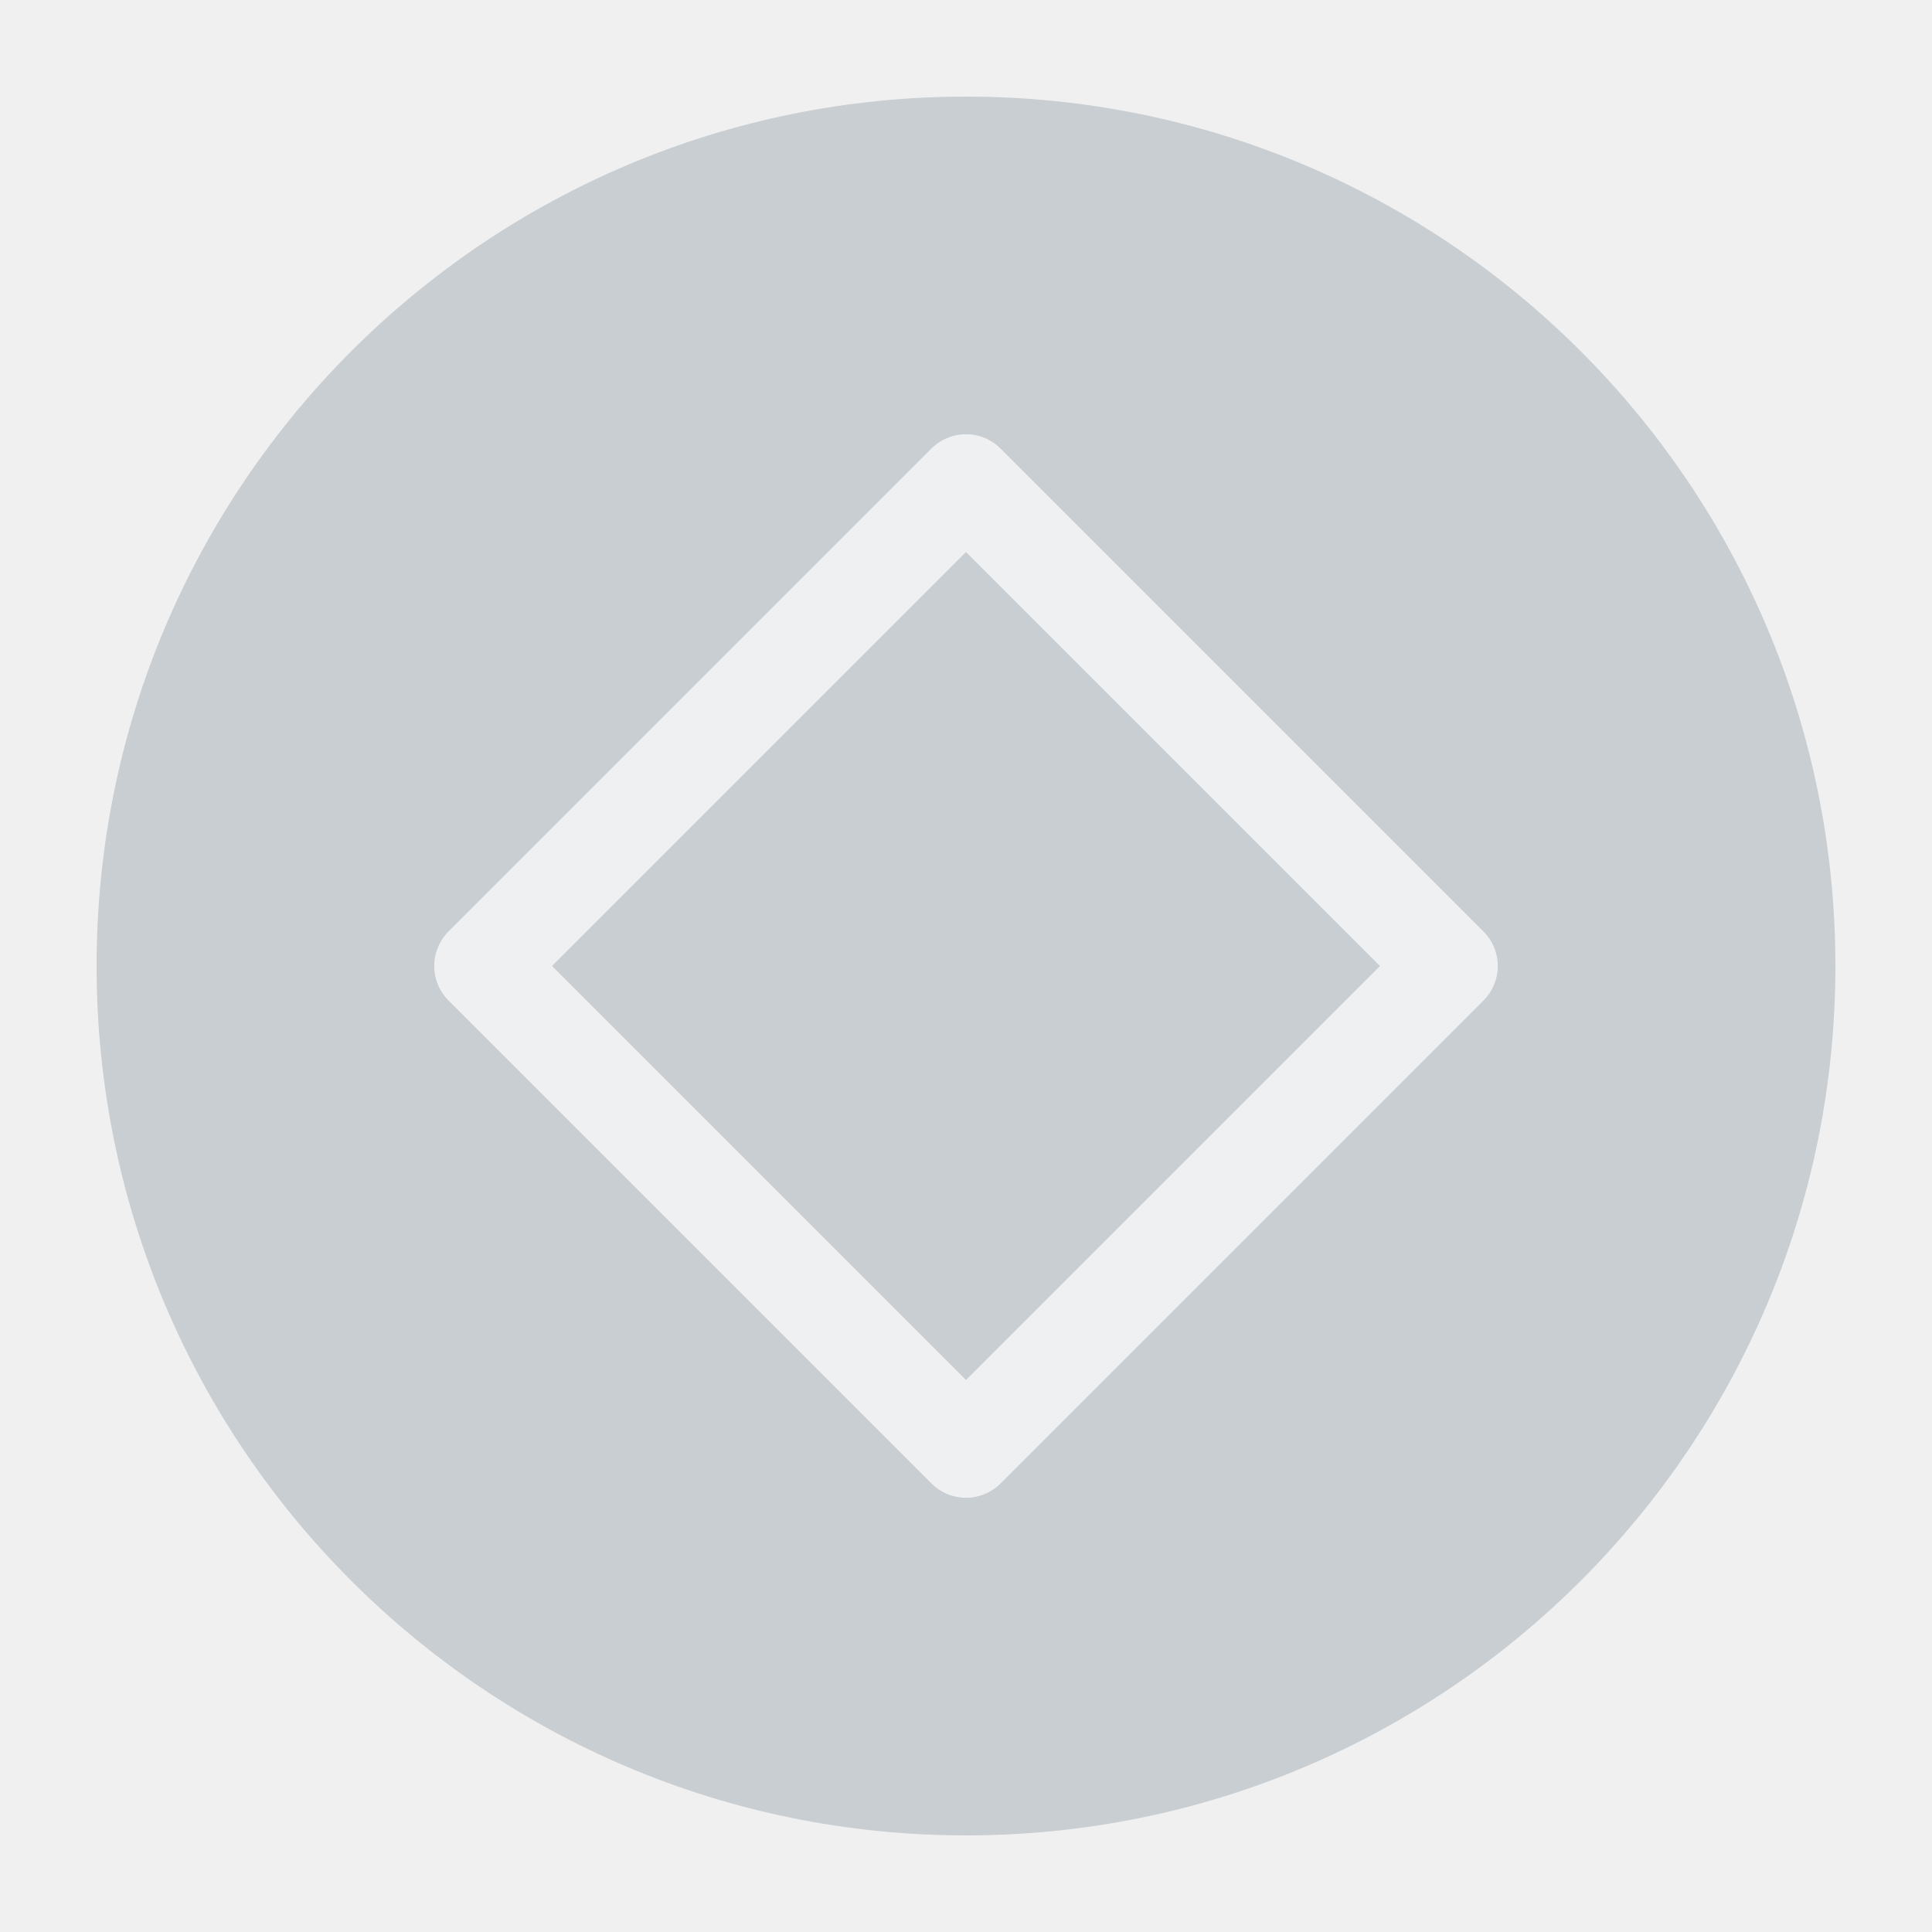
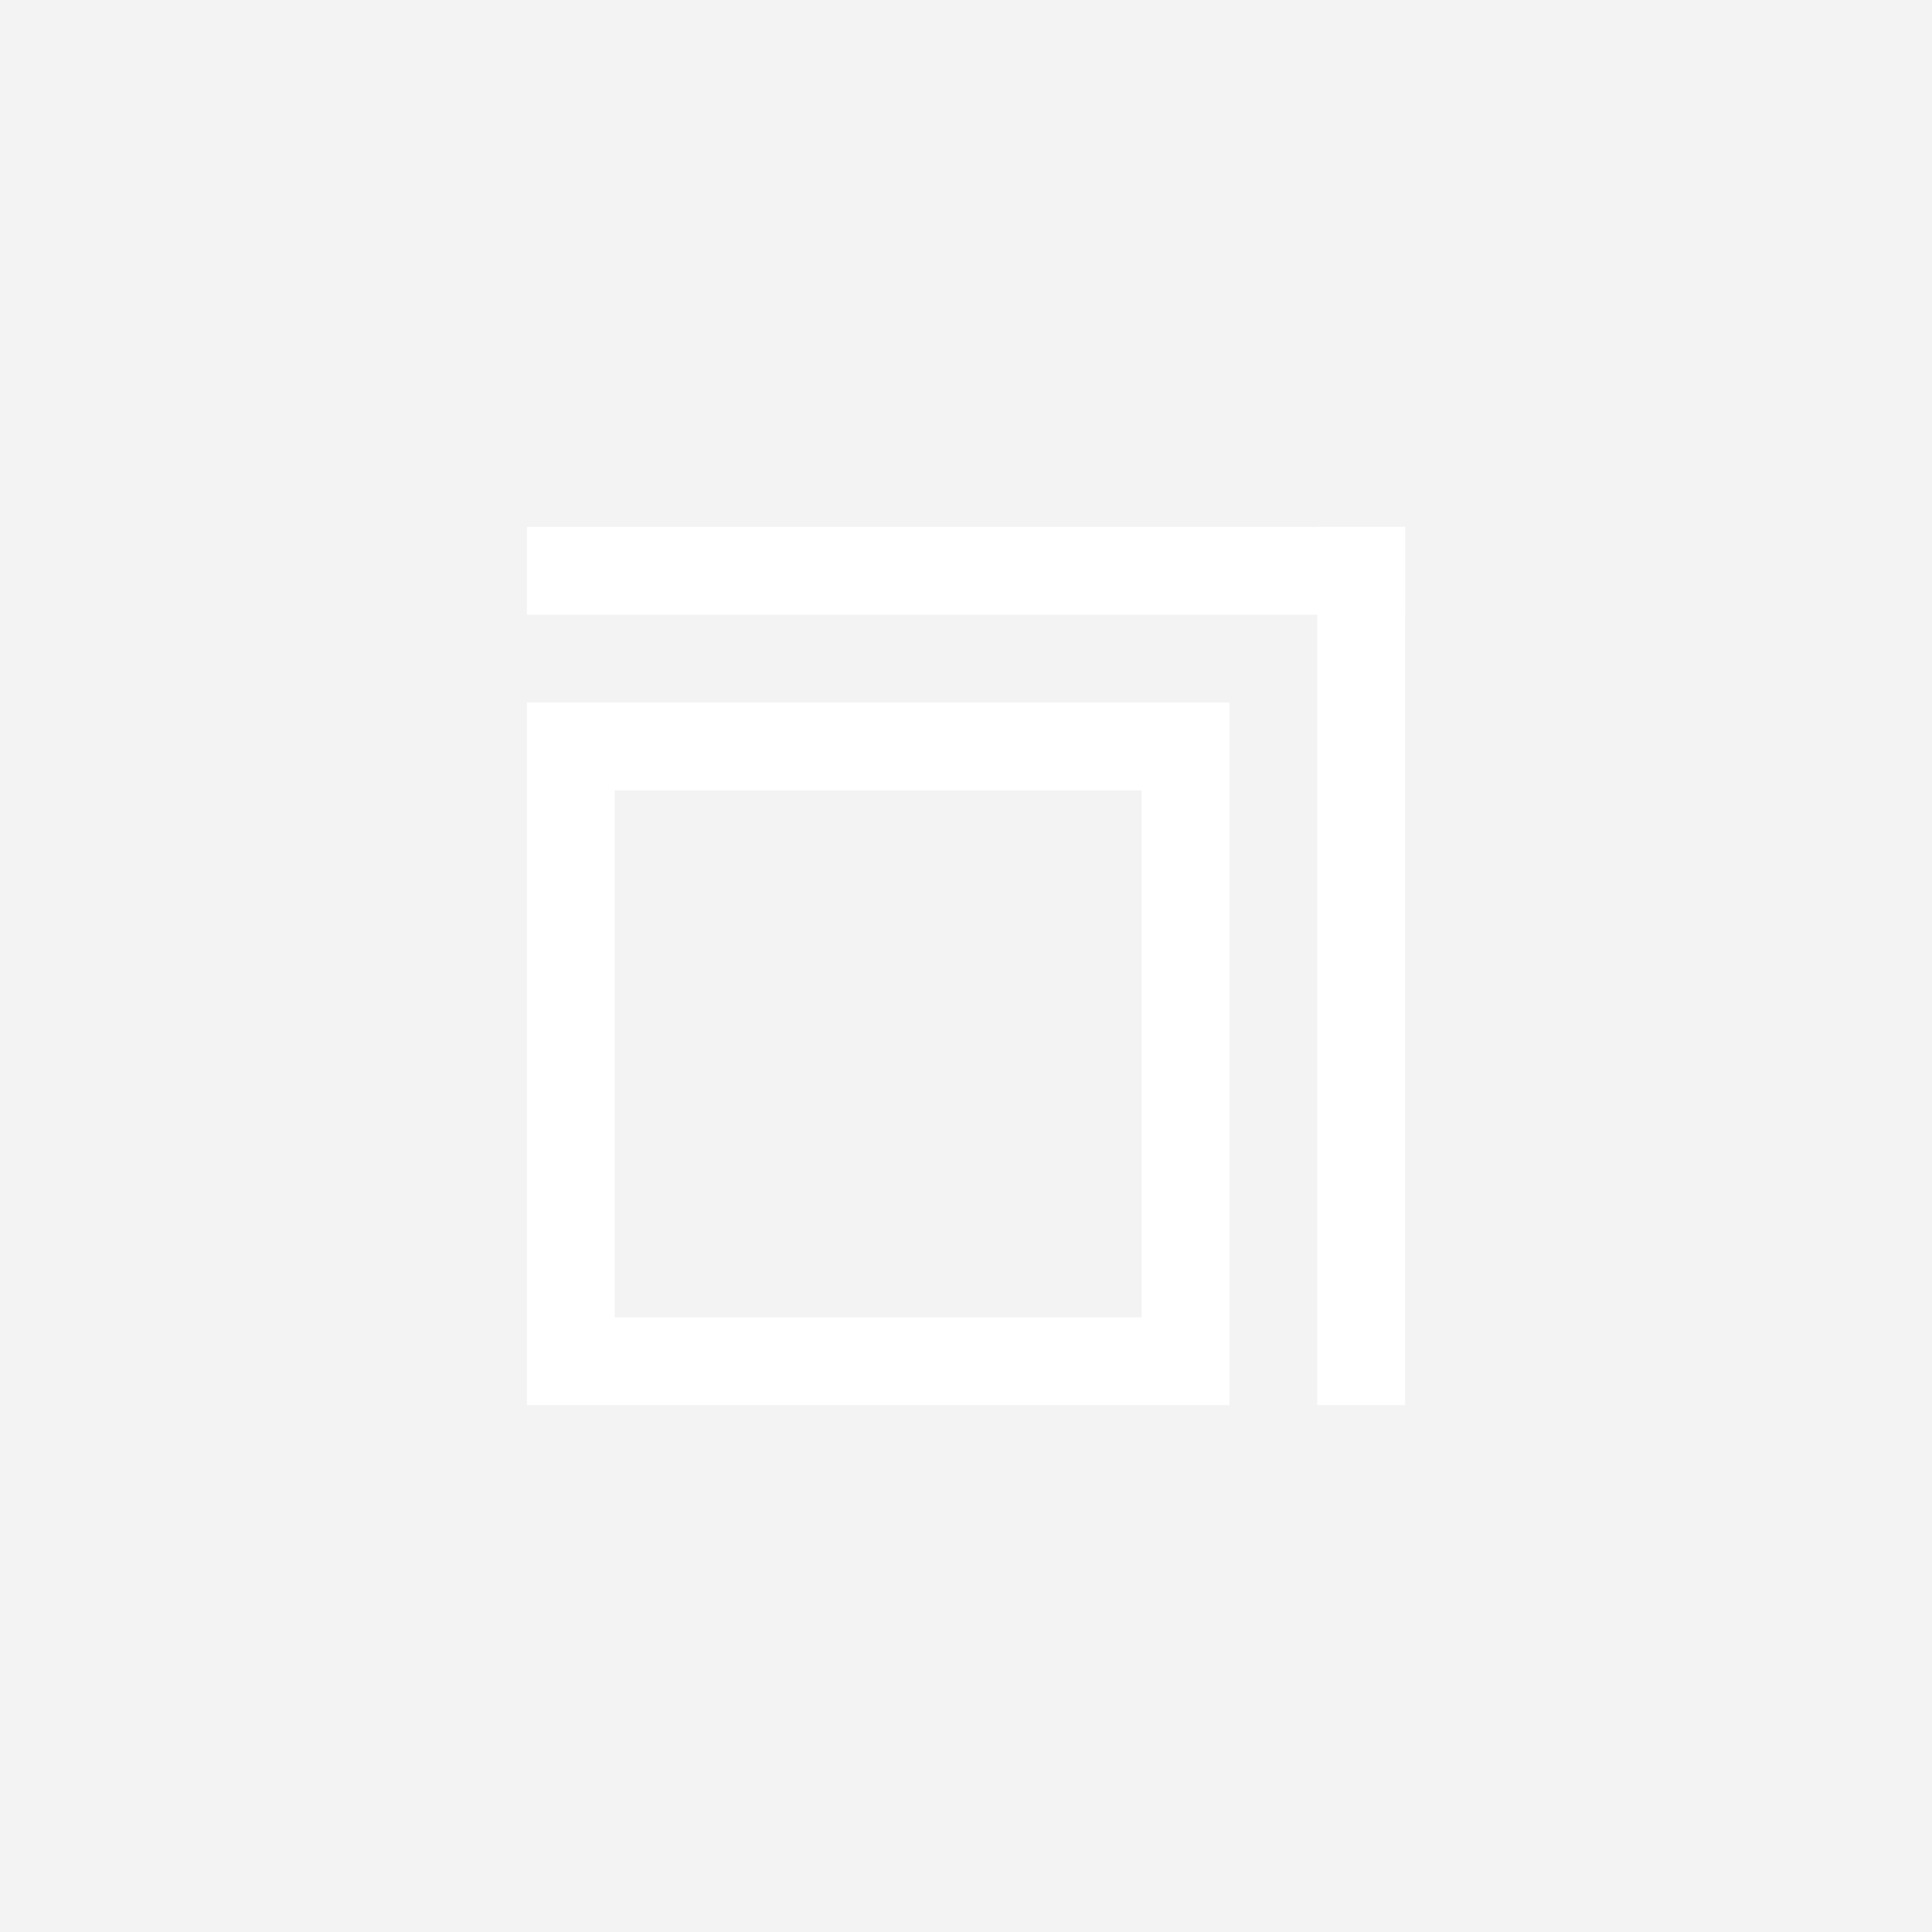
<svg xmlns="http://www.w3.org/2000/svg" viewBox="0 0 50 50" version="1.2" baseProfile="tiny">
  <defs>
</defs>
  <g fill="none" stroke="black" stroke-width="1" fill-rule="evenodd" stroke-linecap="square" stroke-linejoin="bevel">
-     <g fill="#c9ced2" fill-opacity="1" stroke="none" transform="matrix(2.5,0,0,2.5,2.5,2.5)" font-family="Noto Sans" font-size="10" font-weight="400" font-style="normal">
-       <circle cx="9" cy="9" r="9" />
+     <g fill="none" stroke="none" transform="matrix(2.27273,0,0,2.27273,52.2727,-68.1818)" font-family="Noto Sans" font-size="10" font-weight="400" font-style="normal">
+       <rect x="-23" y="30" width="22" height="22" />
    </g>
-     <g fill="none" stroke="#eff0f1" stroke-opacity="1" stroke-width="1.01" stroke-linecap="round" stroke-linejoin="round" transform="matrix(2.5,0,0,2.5,2.5,2.5)" font-family="Noto Sans" font-size="10" font-weight="400" font-style="normal">
-       <path vector-effect="none" fill-rule="evenodd" d="M4,9 L9,4 L14,9 L9,14 L4,9" />
+     <g fill="#ffffff" fill-opacity="1" stroke="none" transform="matrix(2.27273,0,0,2.27273,52.2727,-68.1818)" font-family="Noto Sans" font-size="10" font-weight="400" font-style="normal" opacity="0.2">
+       <rect x="-23" y="30" width="22" height="22" />
+     </g>
+     <g fill="#ffffff" fill-opacity="1" stroke="none" transform="matrix(2.27273,0,0,2.27273,52.2727,0)" font-family="Noto Sans" font-size="10" font-weight="400" font-style="normal">
+       <path vector-effect="none" fill-rule="nonzero" d="M-17,8 L-17,16 L-9,16 L-9,8 L-17,8 M-16,9 L-10,9 L-10,15 L-16,15 L-16,9" />
+     </g>
+     <g fill="#ffffff" fill-opacity="1" stroke="none" transform="matrix(2.27273,0,0,2.27273,52.2727,0)" font-family="Noto Sans" font-size="10" font-weight="400" font-style="normal">
+       <rect x="-17" y="6" width="10" height="1" />
+     </g>
+     <g fill="#ffffff" fill-opacity="1" stroke="none" transform="matrix(0,-2.27273,2.27273,0,52.2727,0)" font-family="Noto Sans" font-size="10" font-weight="400" font-style="normal">
+       <rect x="-16" y="-8" width="10" height="1" />
    </g>
    <g fill="none" stroke="#000000" stroke-opacity="1" stroke-width="1" stroke-linecap="square" stroke-linejoin="bevel" transform="matrix(1,0,0,1,0,0)" font-family="Noto Sans" font-size="10" font-weight="400" font-style="normal">
</g>
  </g>
</svg>
